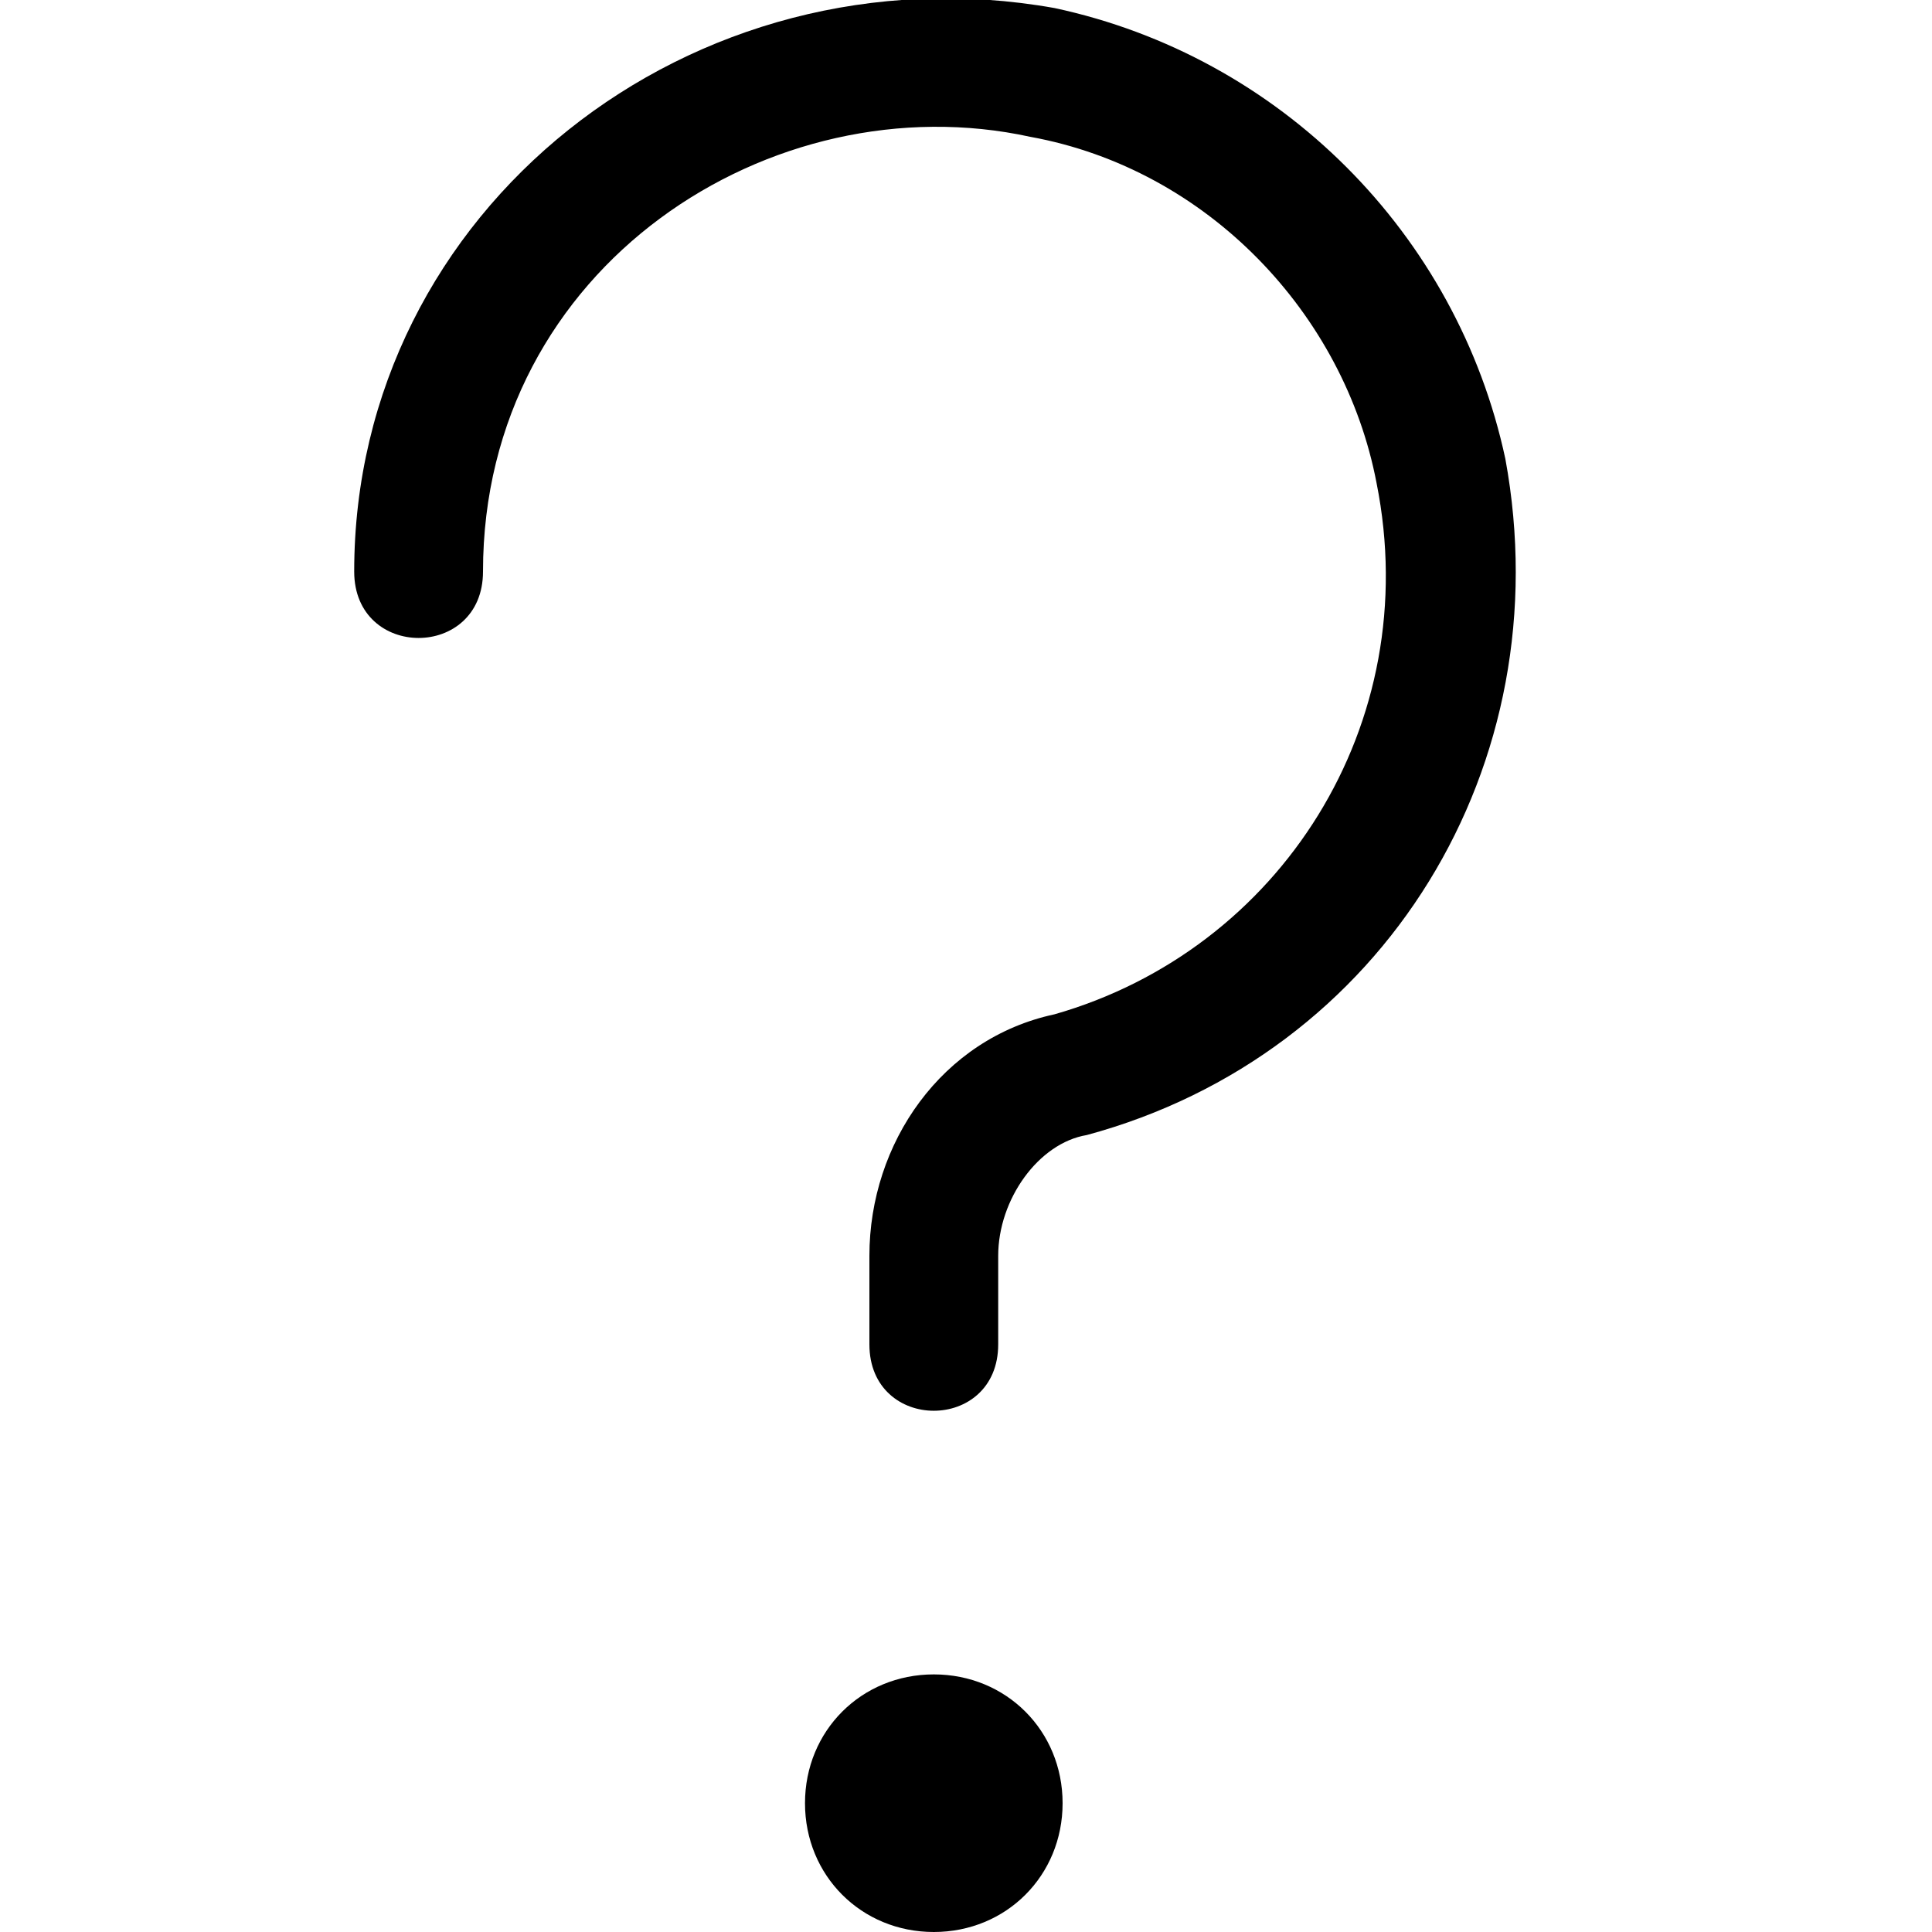
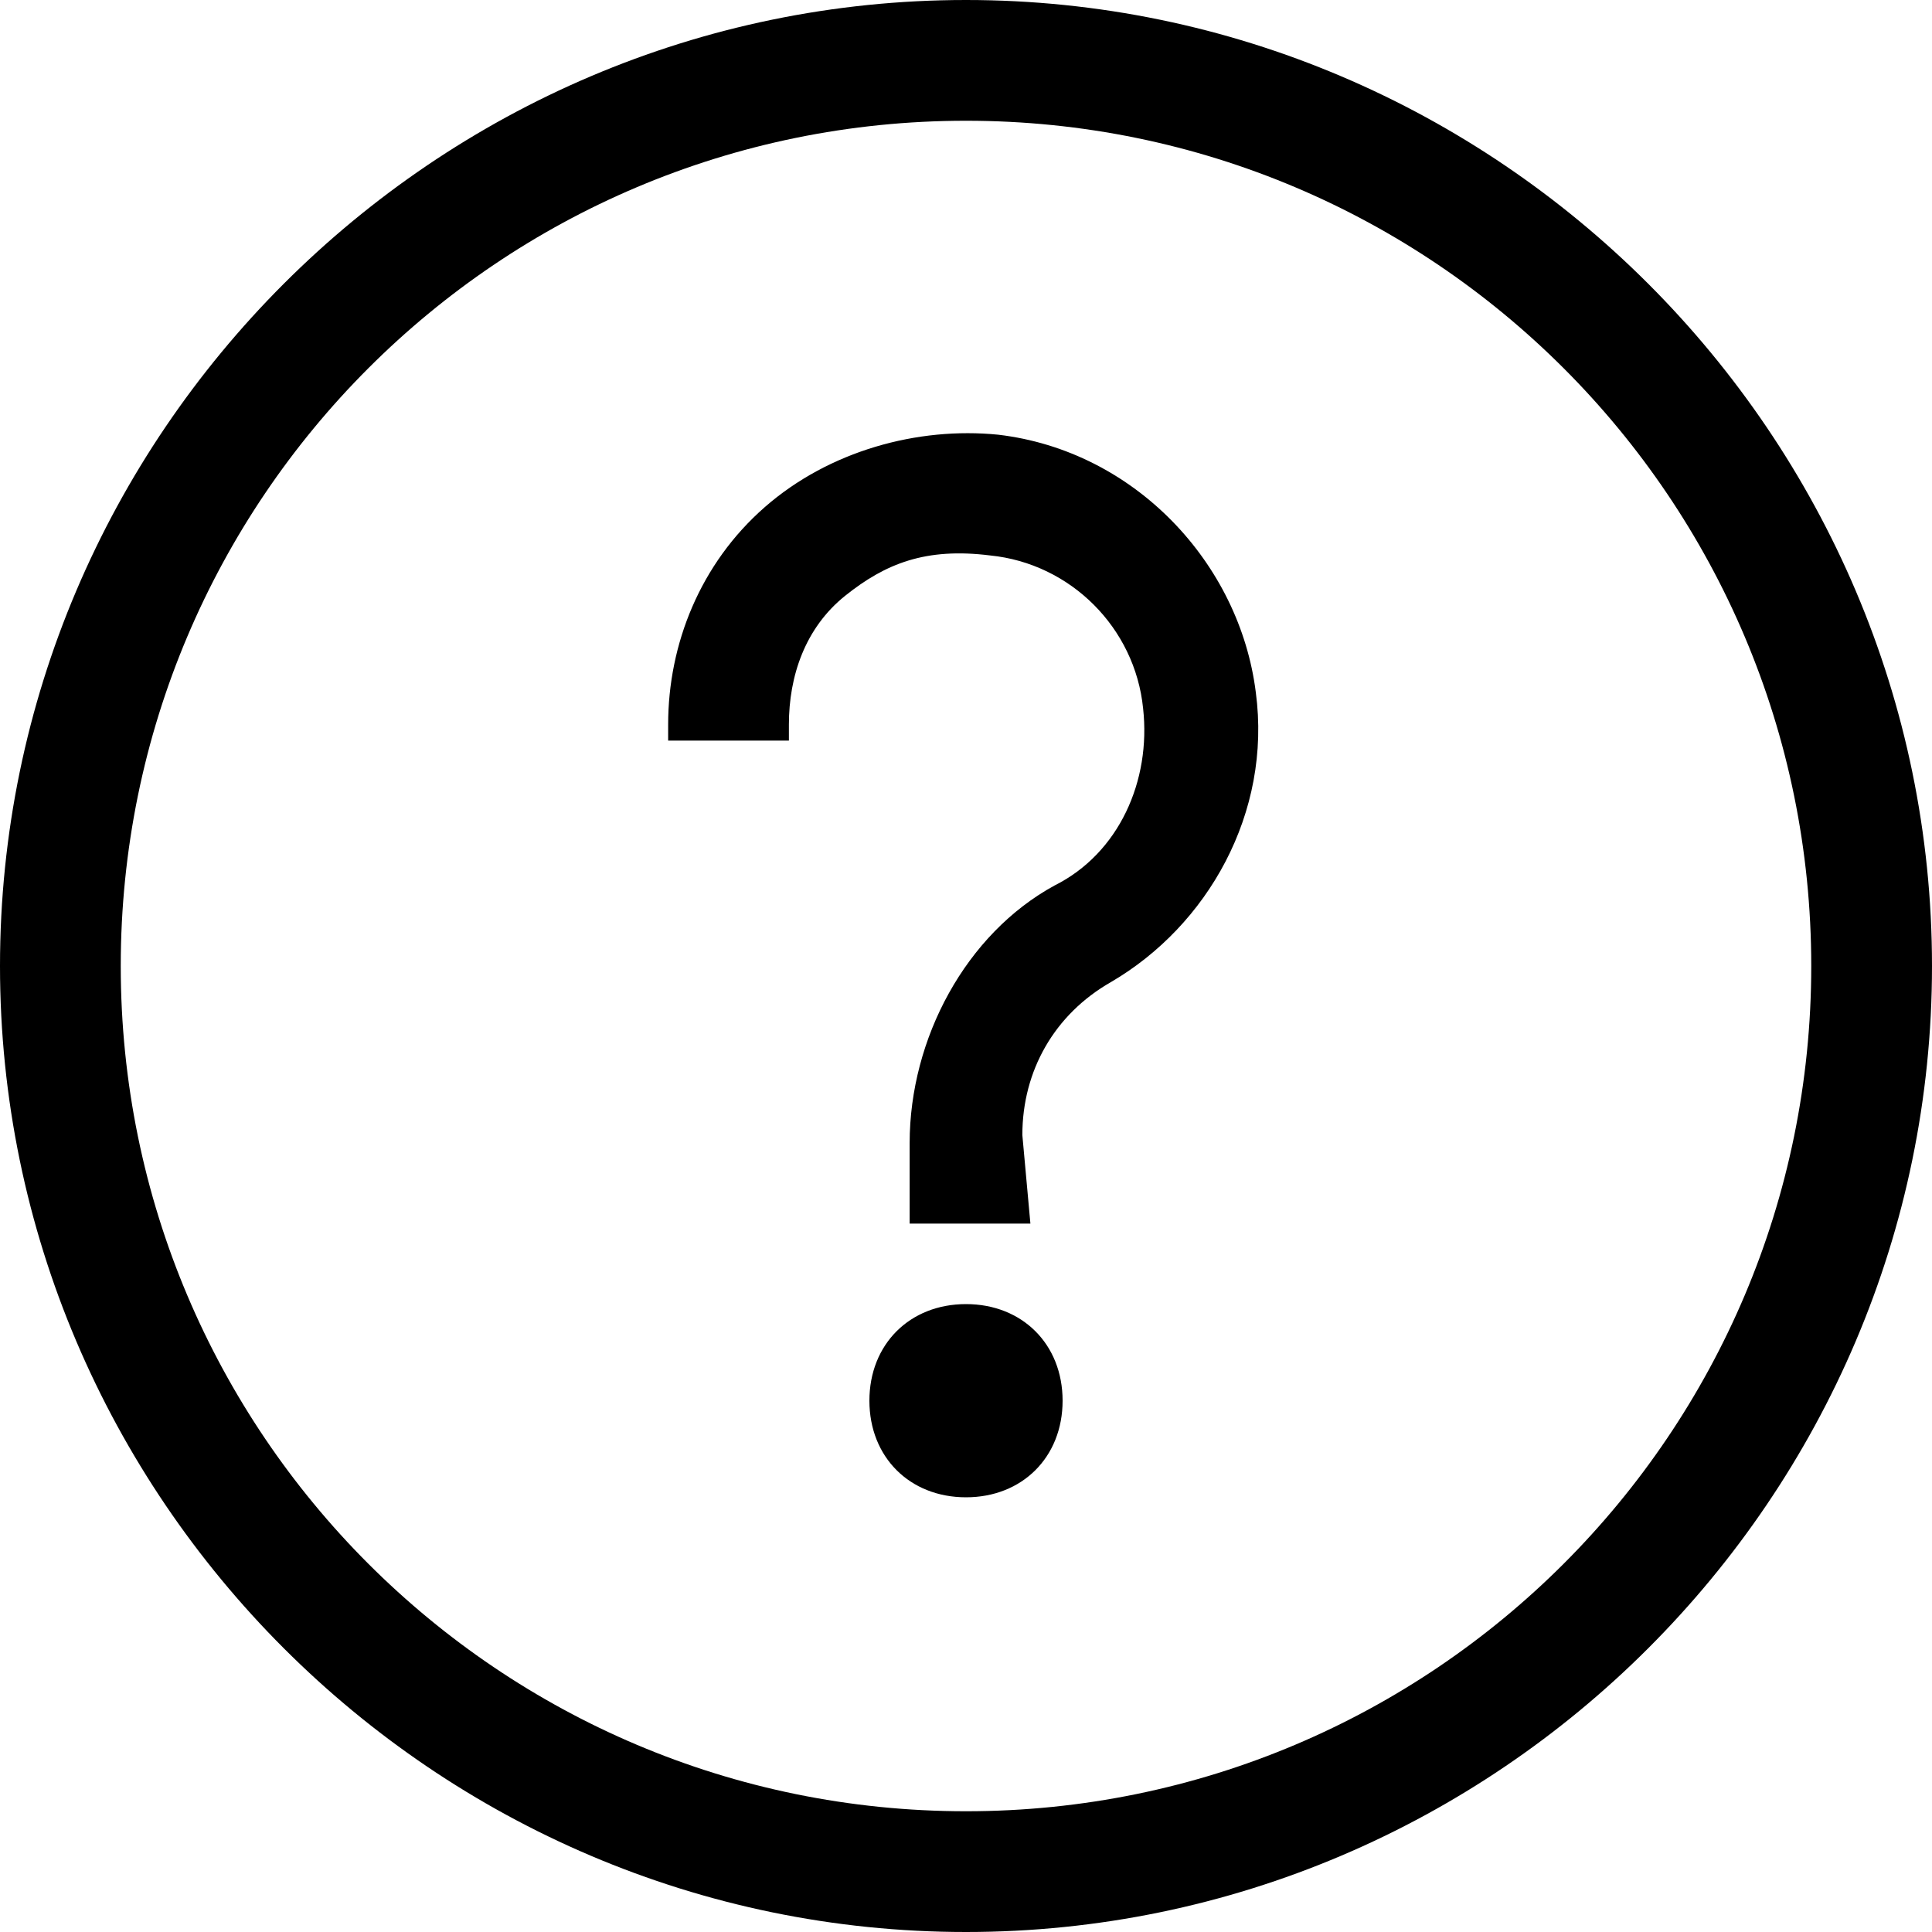
<svg xmlns="http://www.w3.org/2000/svg" version="1.1" id="Layer_1" x="0px" y="0px" viewBox="0 0 24 24" style="enable-background:new 0 0 24 24;" xml:space="preserve">
-   <path d="M13.2,22.4c0,0.9-0.7,1.6-1.6,1.6S10,23.3,10,22.4s0.7-1.6,1.6-1.6S13.2,21.5,13.2,22.4z M18.7,5.7c-0.6-2.8-2.8-5-5.6-5.6  c-4.5-0.8-8.7,2.5-8.7,7c0,1.1,1.6,1.1,1.6,0c0-3.8,3.6-6.1,6.8-5.4c2.2,0.4,3.9,2.2,4.3,4.3c0.6,3-1.2,5.8-4,6.6  c-1.4,0.3-2.3,1.6-2.3,3v1.1c0,1.1,1.6,1.1,1.6,0v-1.1c0-0.7,0.5-1.4,1.1-1.5C17.2,13.1,19.4,9.5,18.7,5.7z" />
+   <path d="M12,0C5.4,0,0,5.4,0,12s5.4,12,12,12s12-5.4,12-12S18.6,0,12,0z M12,22.5C6.2,22.5,1.5,17.8,1.5,12S6.2,1.5,12,1.5  c5.8,0,10.5,4.7,10.5,10.5C22.5,17.8,17.8,22.5,12,22.5z M15.6,8.6c0.2,1.5-0.6,2.9-1.8,3.6c-0.7,0.4-1.1,1.1-1.1,1.9l0.1,1.1h-1.5  v-1c0-1.3,0.7-2.6,1.8-3.2c0.8-0.4,1.2-1.3,1.1-2.2c-0.1-1-0.9-1.8-1.9-1.9C11.5,6.8,11,7,10.5,7.4C10,7.8,9.8,8.4,9.8,9v0.2H8.3V9  C8.3,8,8.7,7,9.5,6.3c0.8-0.7,1.9-1,2.9-0.9C14.1,5.6,15.4,7,15.6,8.6z M13.2,17.4c0,0.7-0.5,1.2-1.2,1.2s-1.2-0.5-1.2-1.2  c0-0.7,0.5-1.2,1.2-1.2S13.2,16.7,13.2,17.4z" />
</svg>
